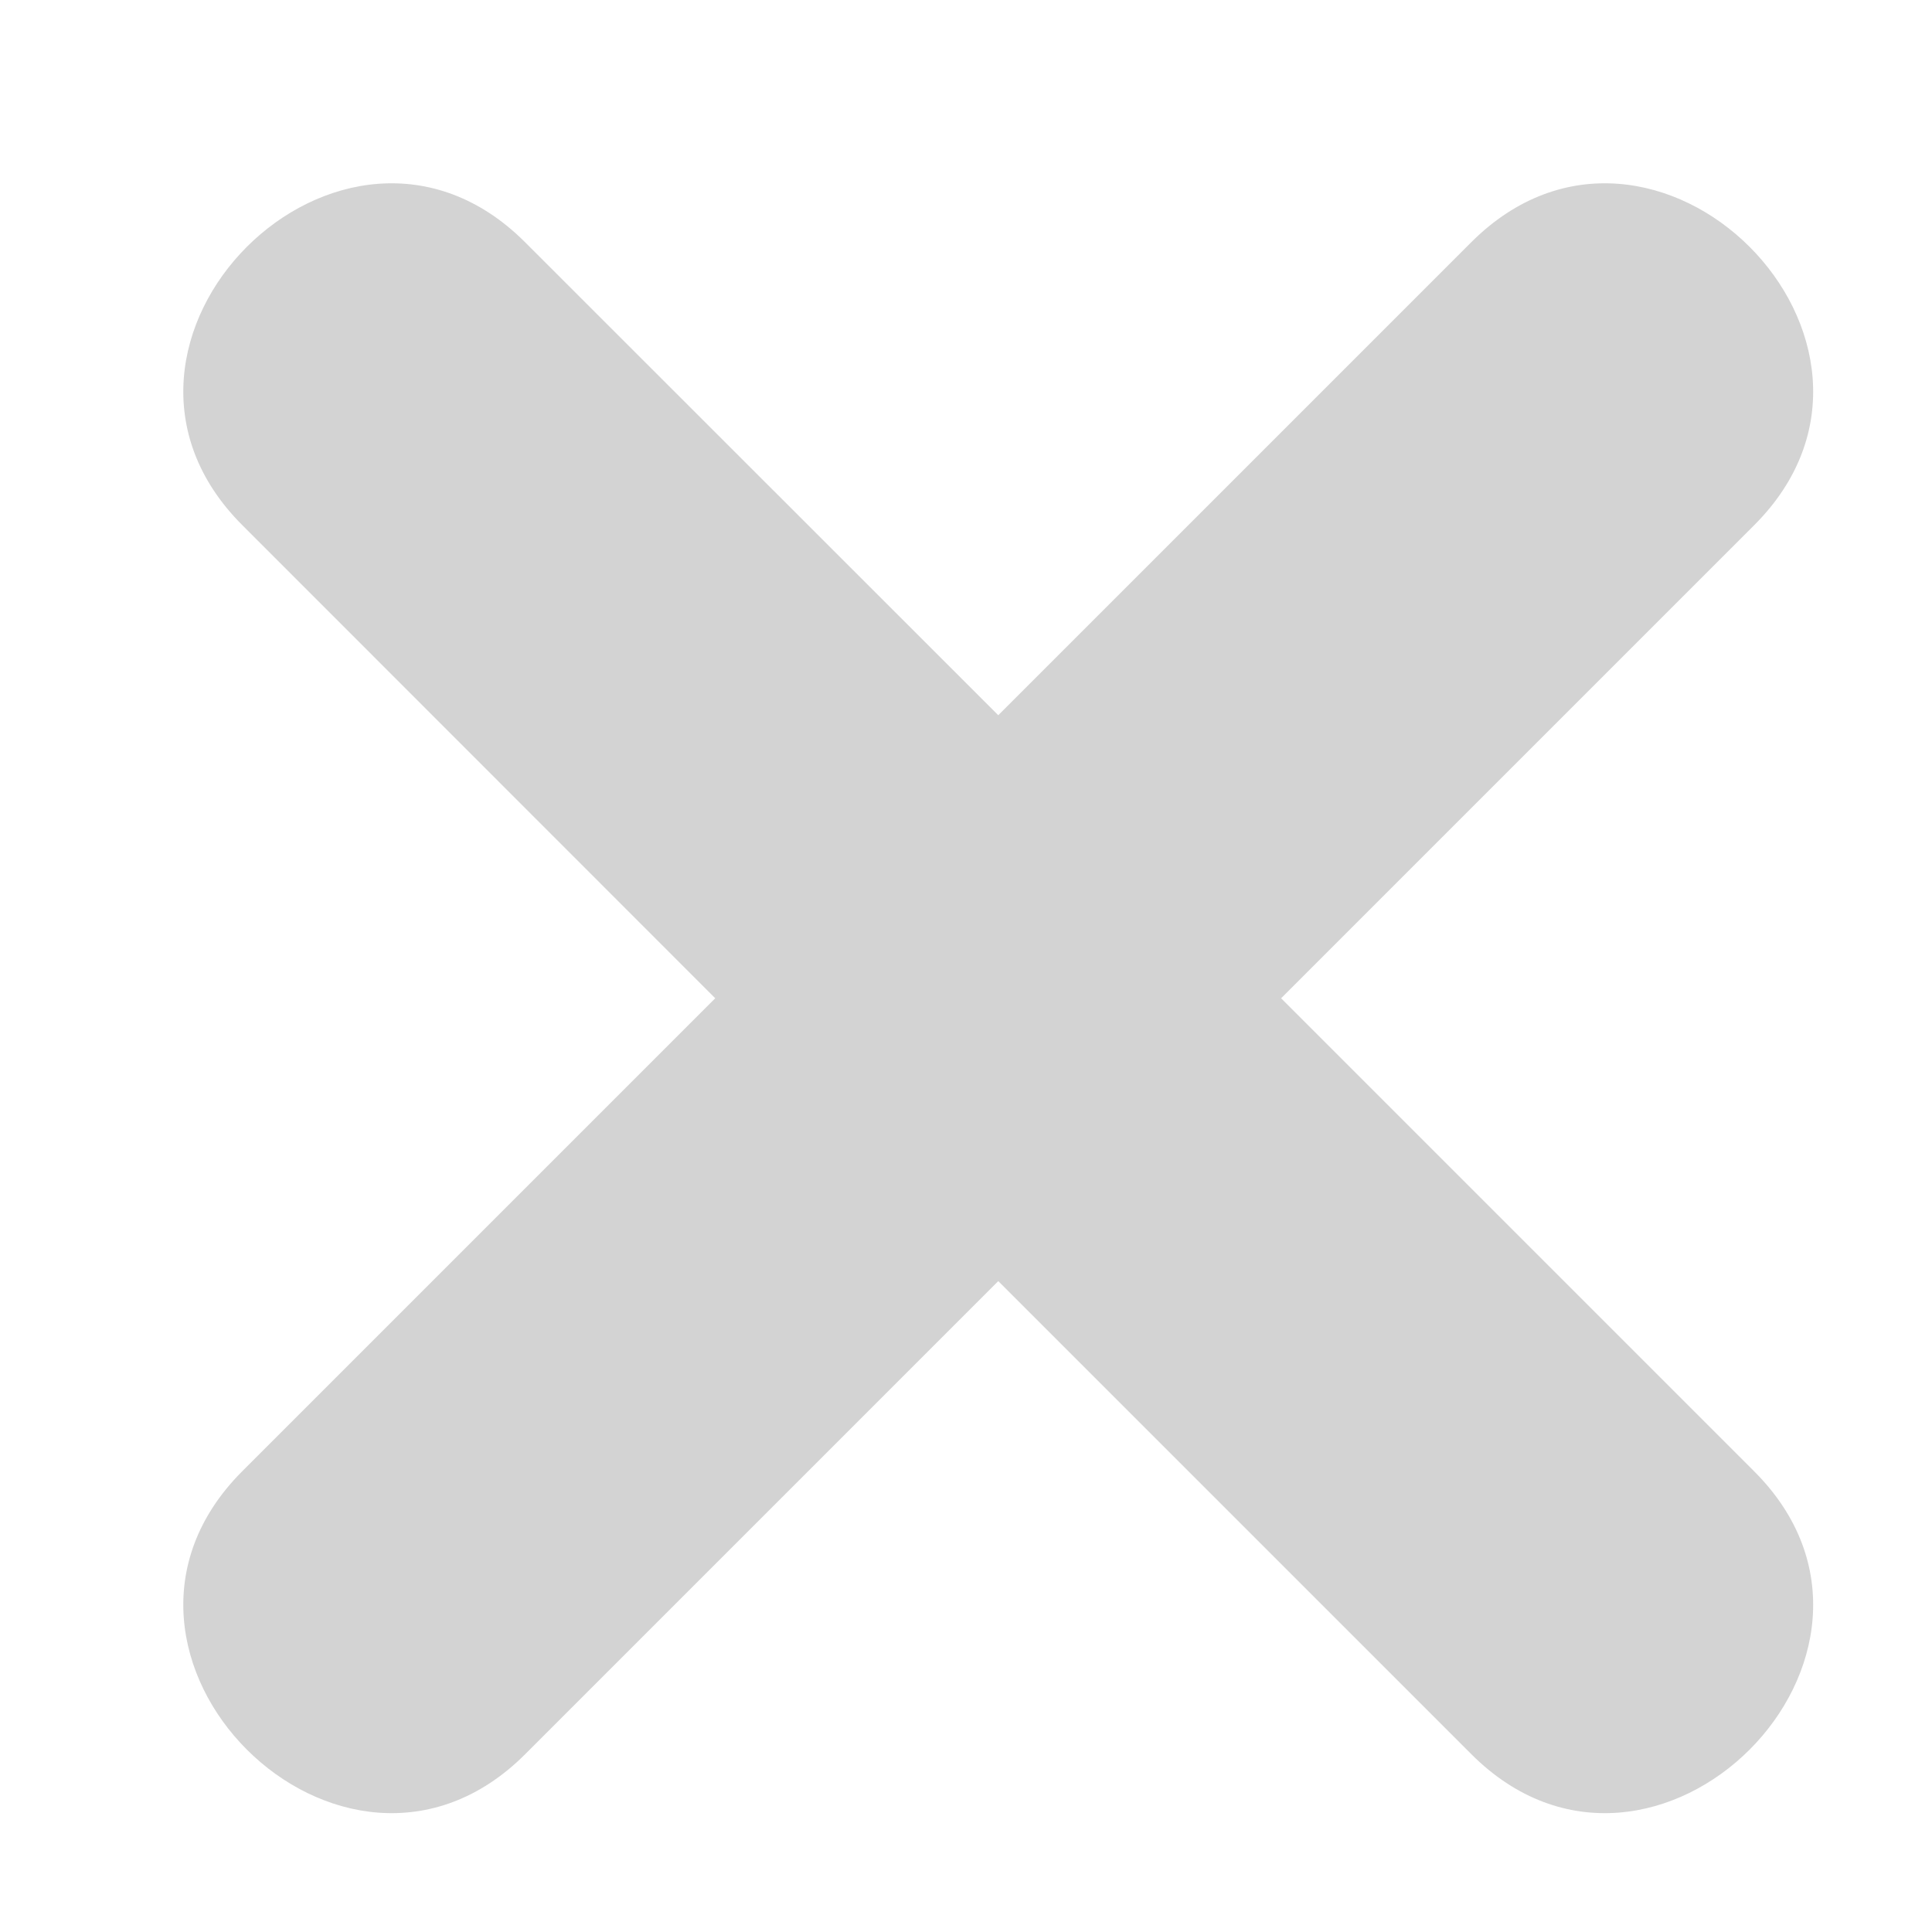
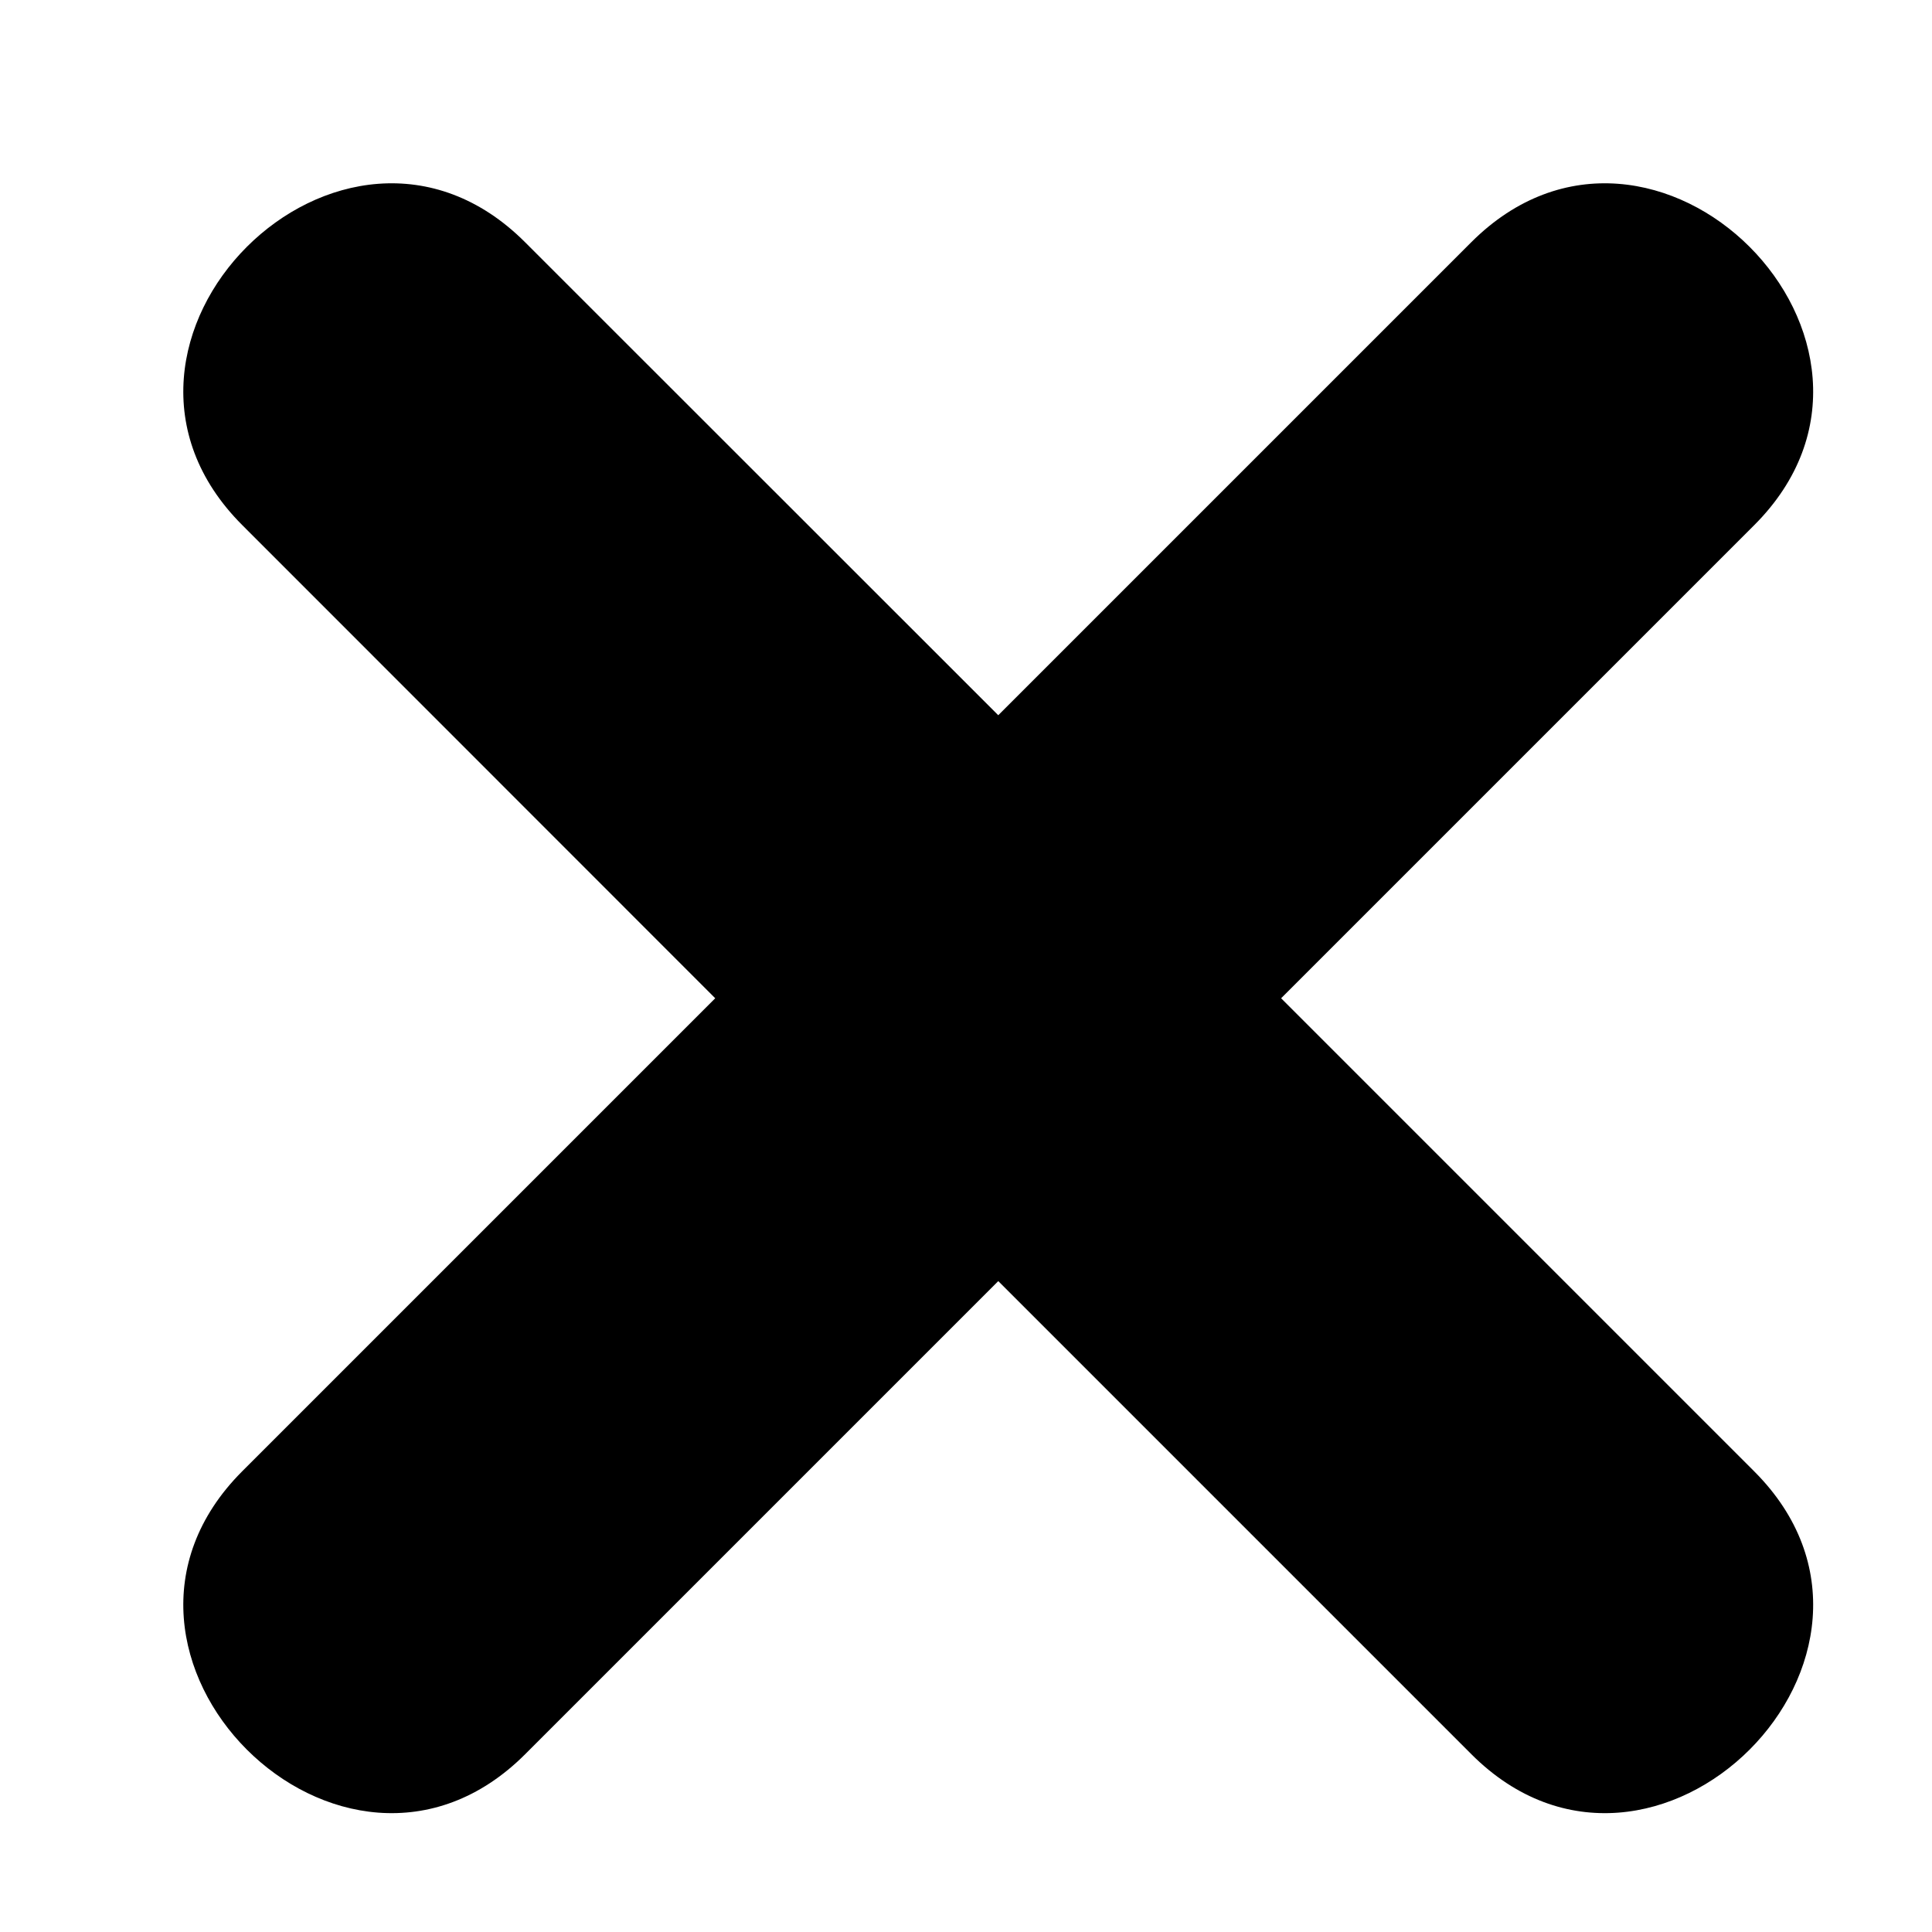
<svg xmlns="http://www.w3.org/2000/svg" width="10" height="10" viewBox="0 0 10 10" fill="none">
-   <path d="M9.08 7.616L6.631 5.167L9.08 2.718C10.024 1.774 8.56 0.309 7.615 1.254L5.167 3.702L2.718 1.254C1.774 0.309 0.309 1.774 1.254 2.718L3.702 5.167L1.254 7.615C0.309 8.56 1.774 10.024 2.718 9.08L5.167 6.631L7.616 9.08C8.56 10.024 10.024 8.56 9.08 7.616Z" fill="#D3D3D3" />
+   <path d="M9.08 7.616L6.631 5.167L9.08 2.718C10.024 1.774 8.56 0.309 7.615 1.254L5.167 3.702L2.718 1.254C1.774 0.309 0.309 1.774 1.254 2.718L3.702 5.167L1.254 7.615C0.309 8.56 1.774 10.024 2.718 9.08L5.167 6.631L7.616 9.08C8.56 10.024 10.024 8.56 9.08 7.616Z" fill="#000000" />
</svg>
